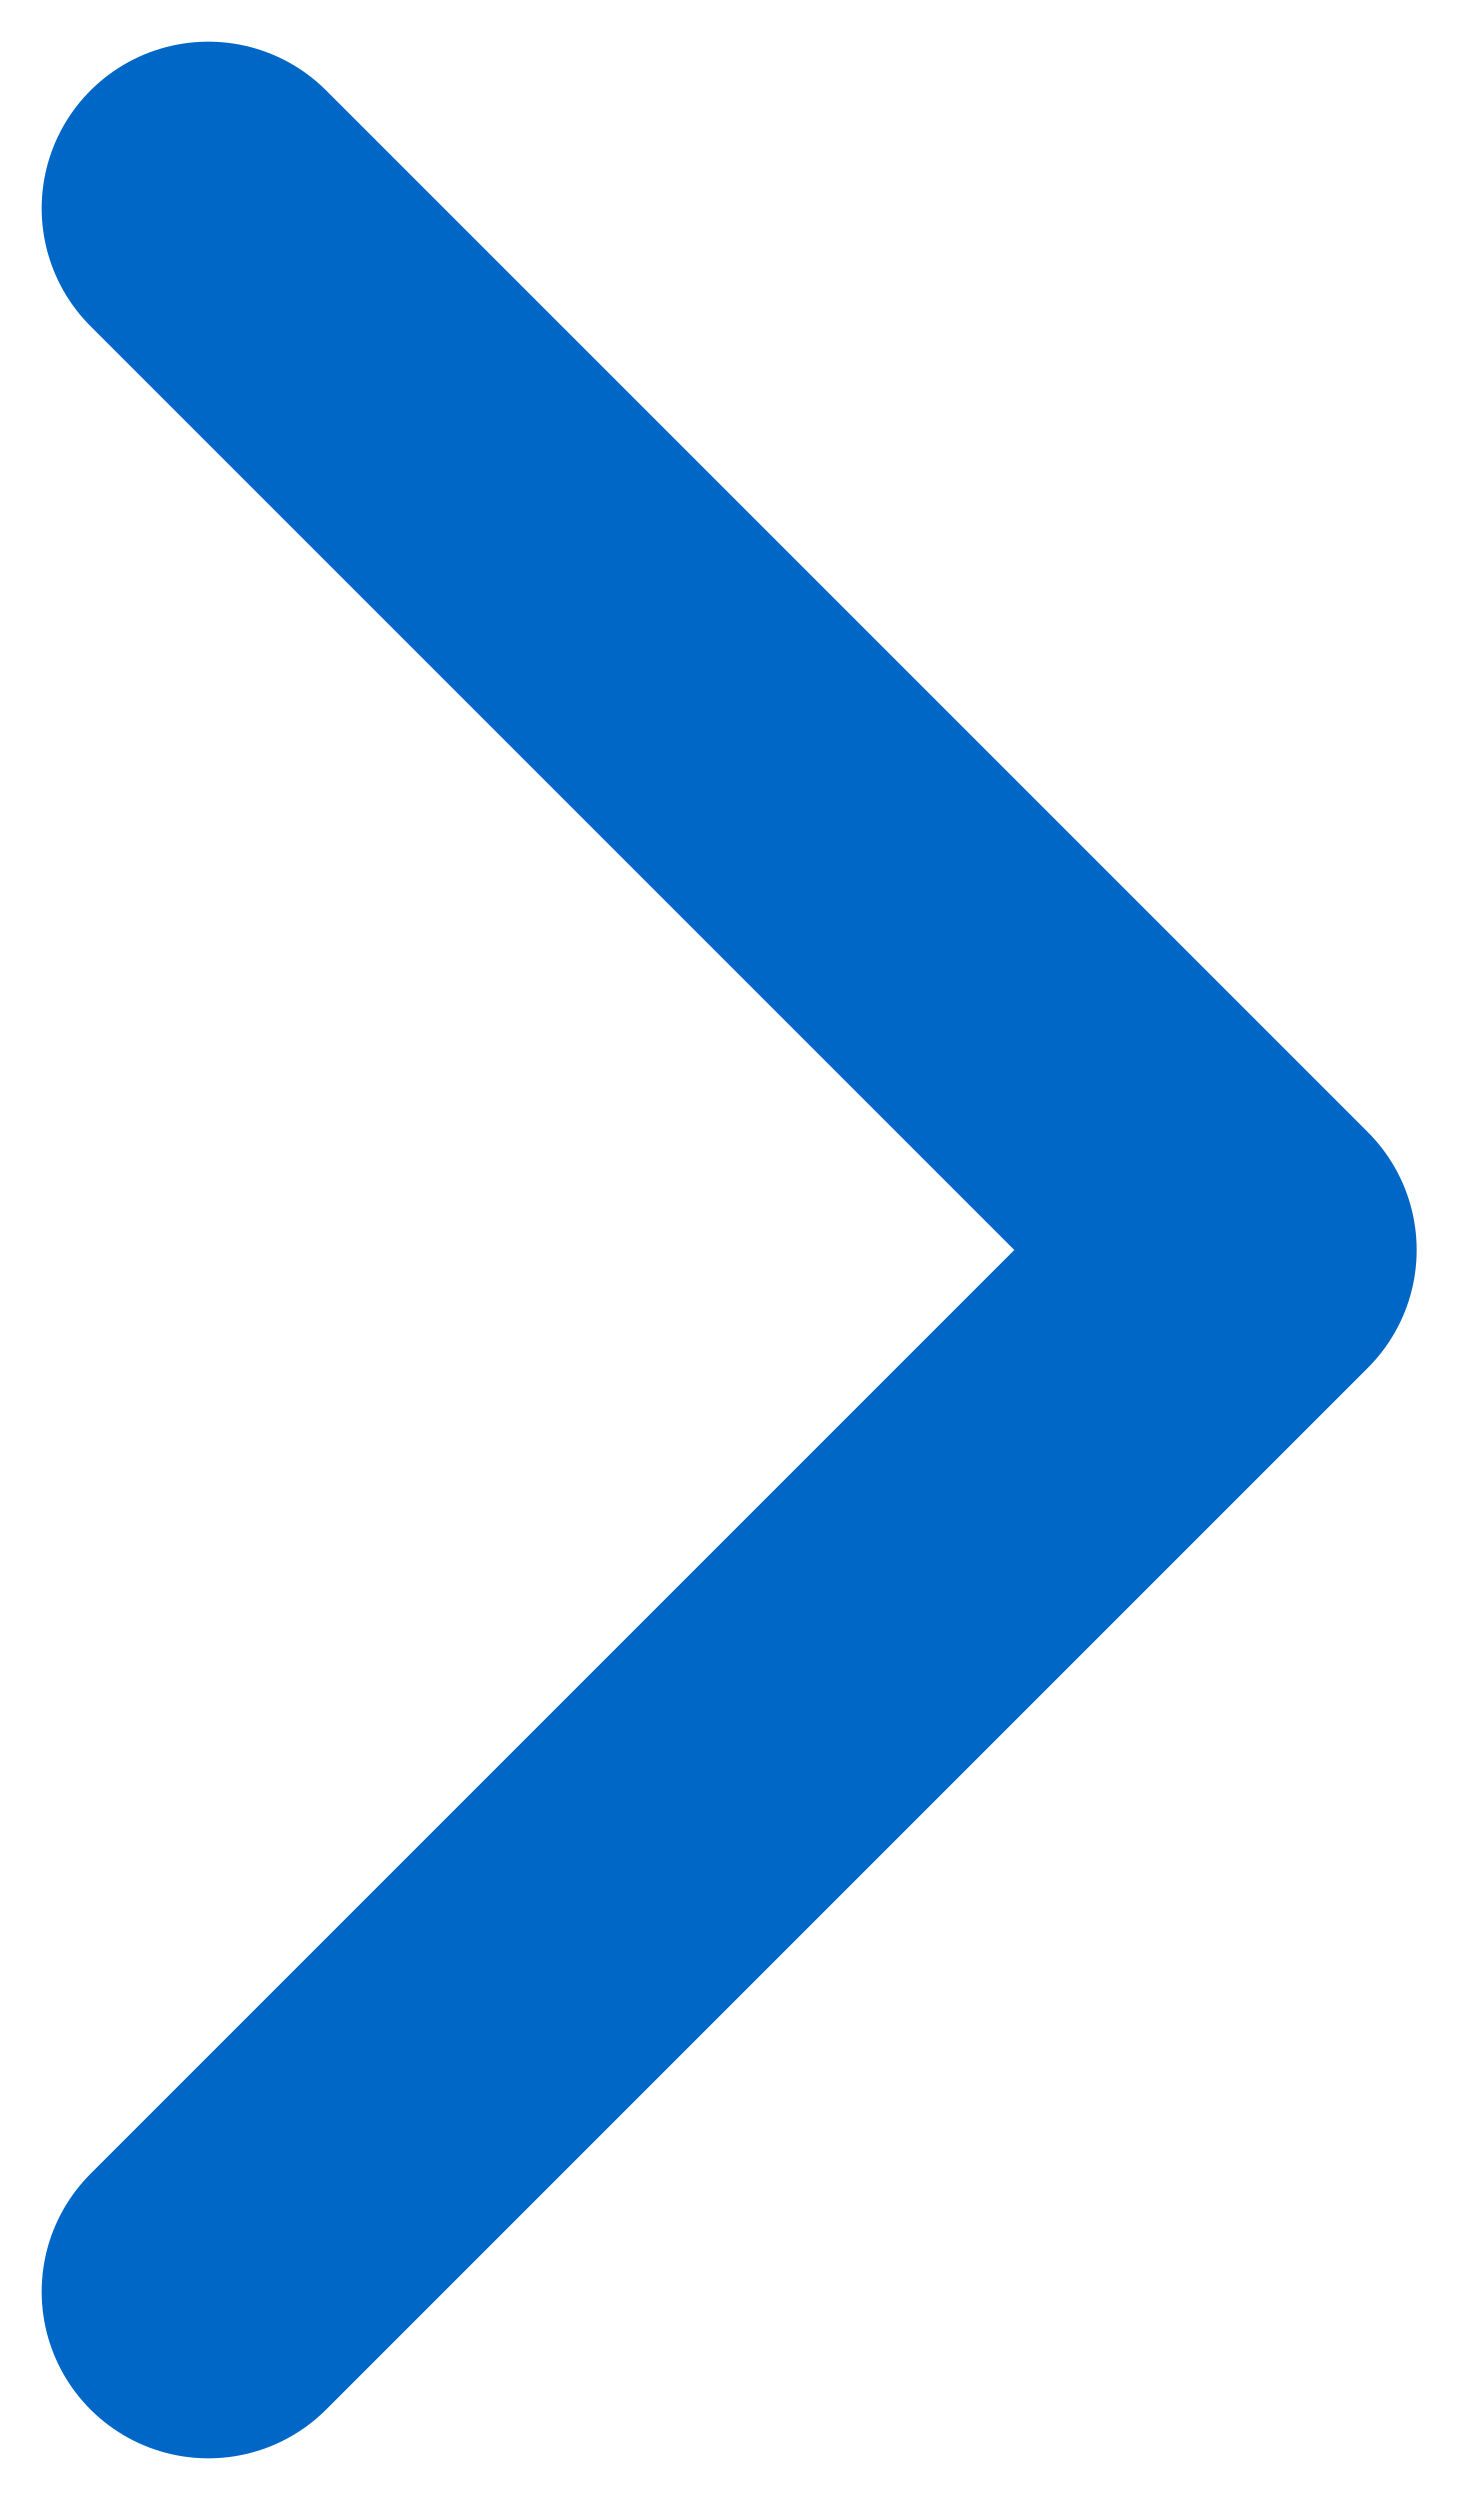
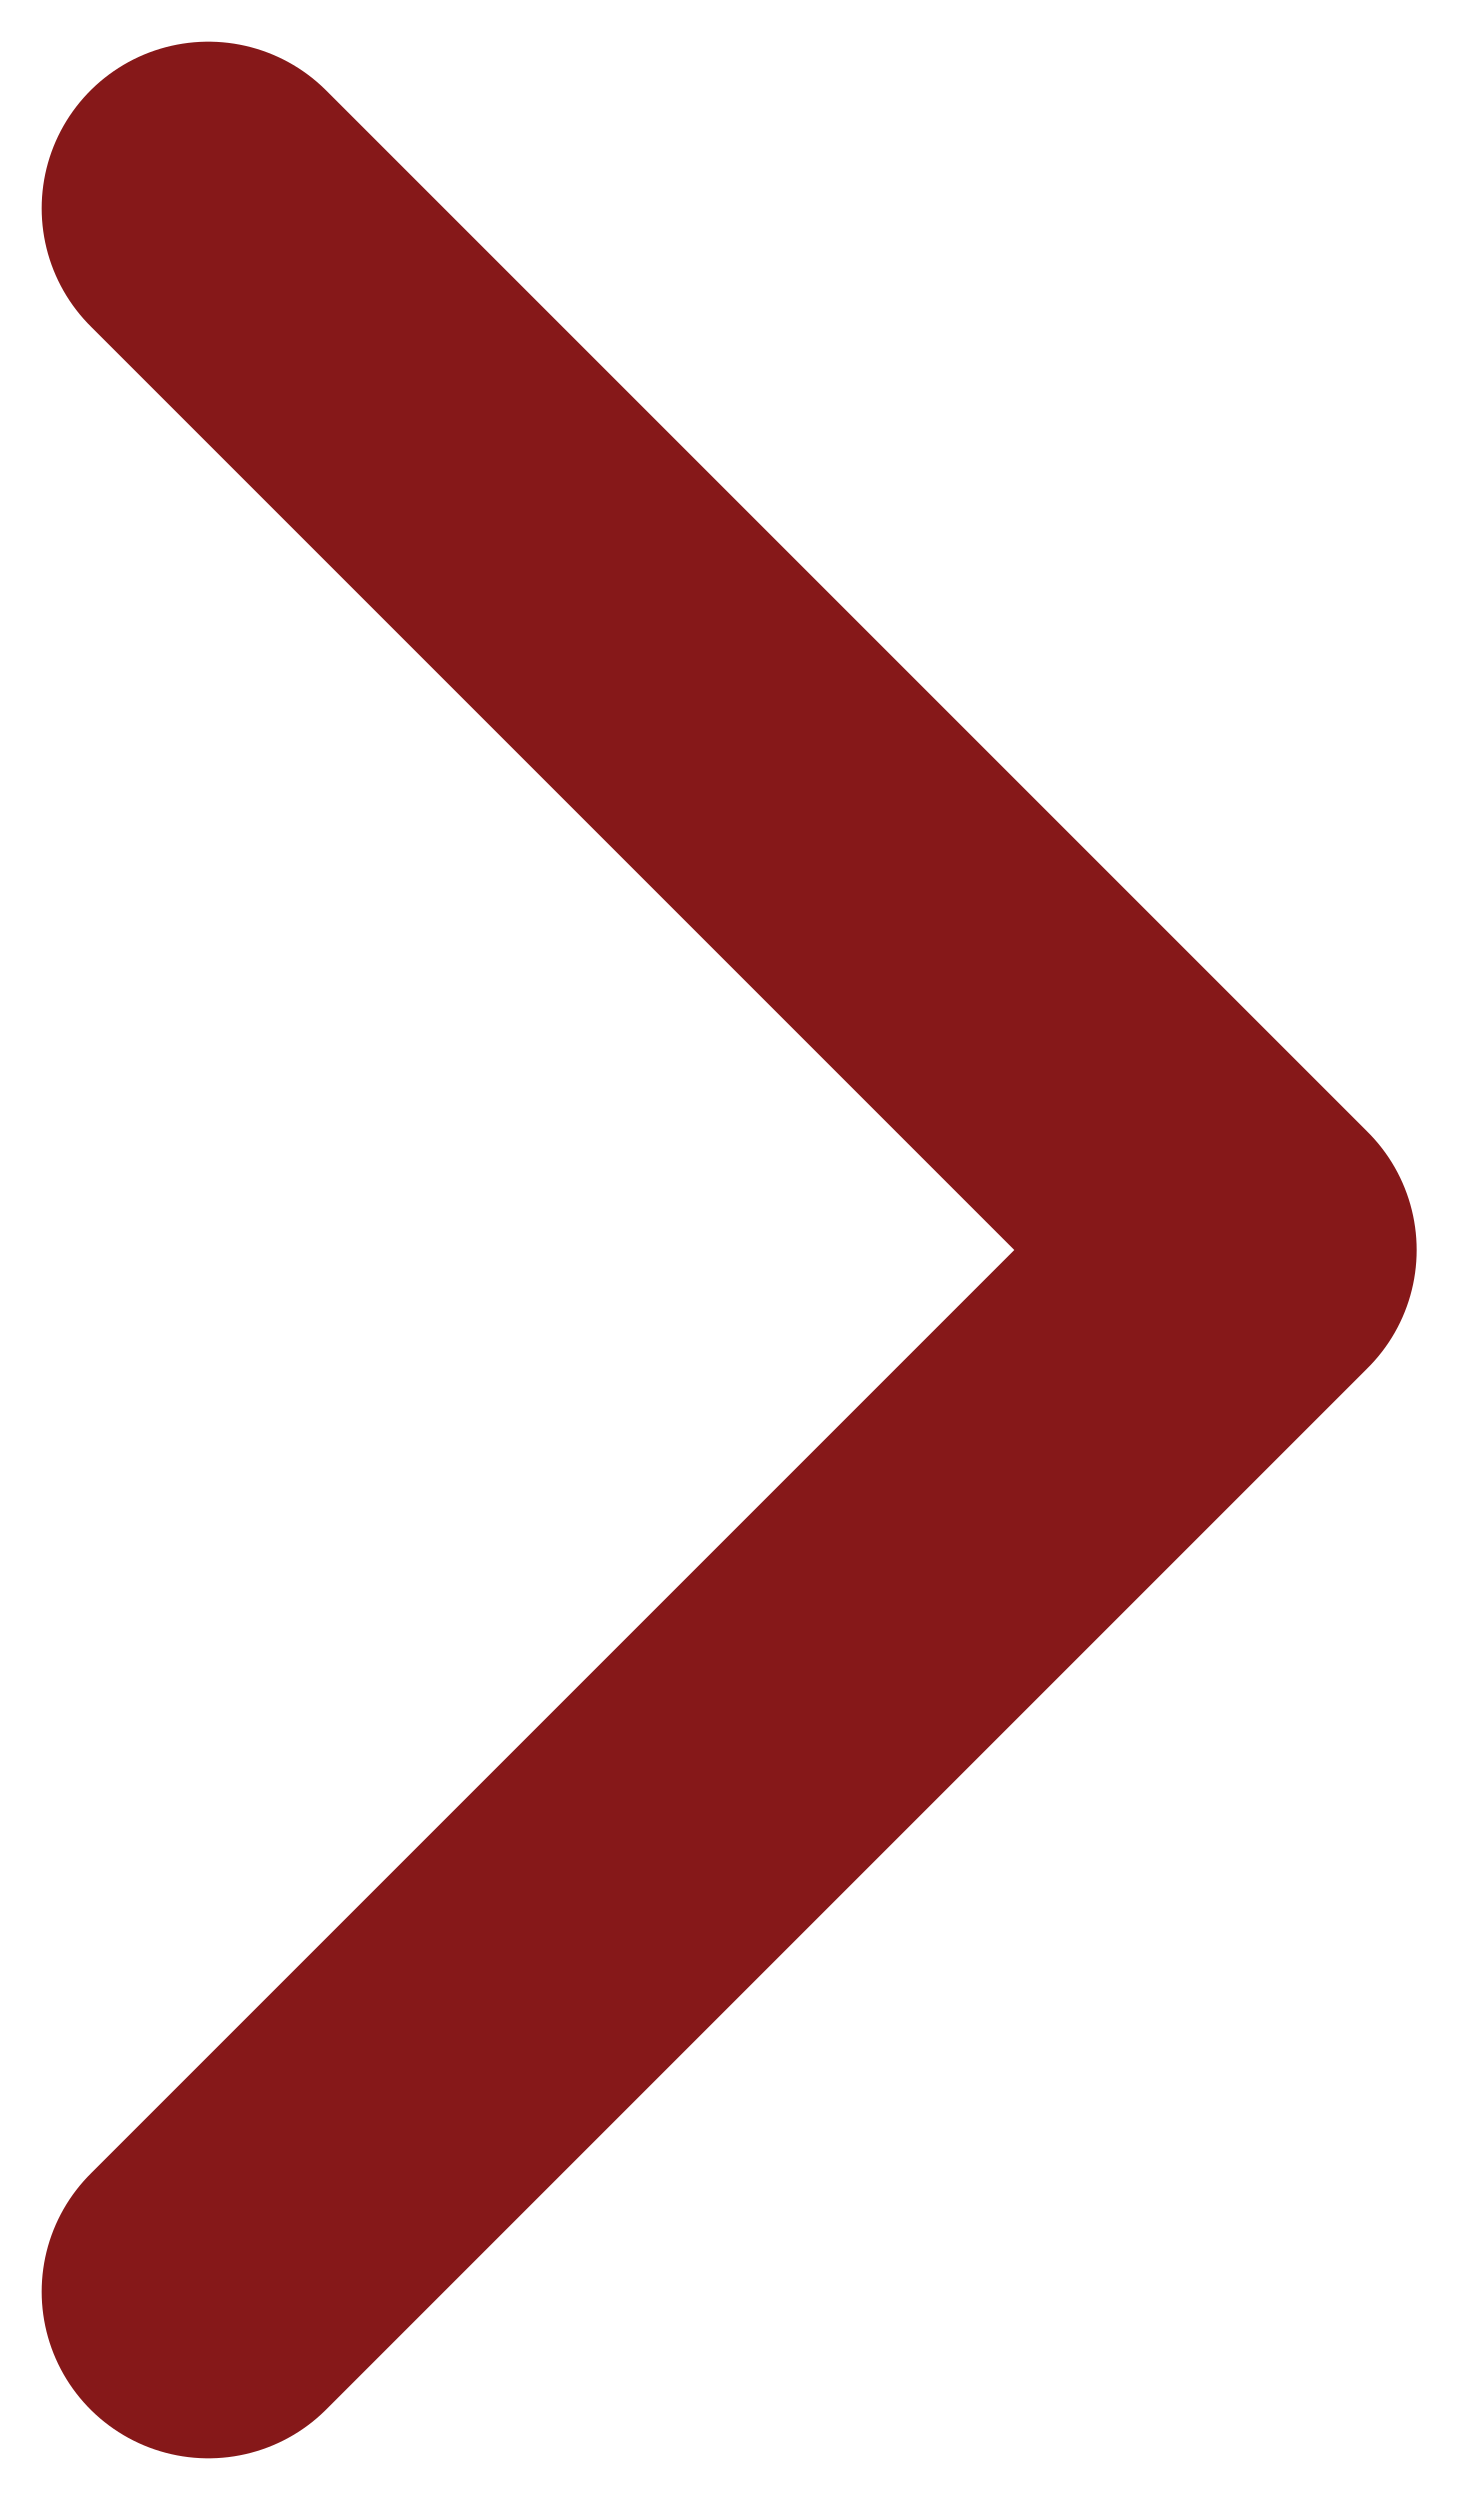
<svg xmlns="http://www.w3.org/2000/svg" width="7" height="12" viewBox="0 0 7 12" fill="none">
-   <path d="M1 11L6 6L1 1" stroke="#0067C7" stroke-width="1.6" stroke-linecap="round" stroke-linejoin="round" />
+   <path d="M1 11L6 6L1 1" stroke="#861819" stroke-width="1.6" stroke-linecap="round" stroke-linejoin="round" />
</svg>
